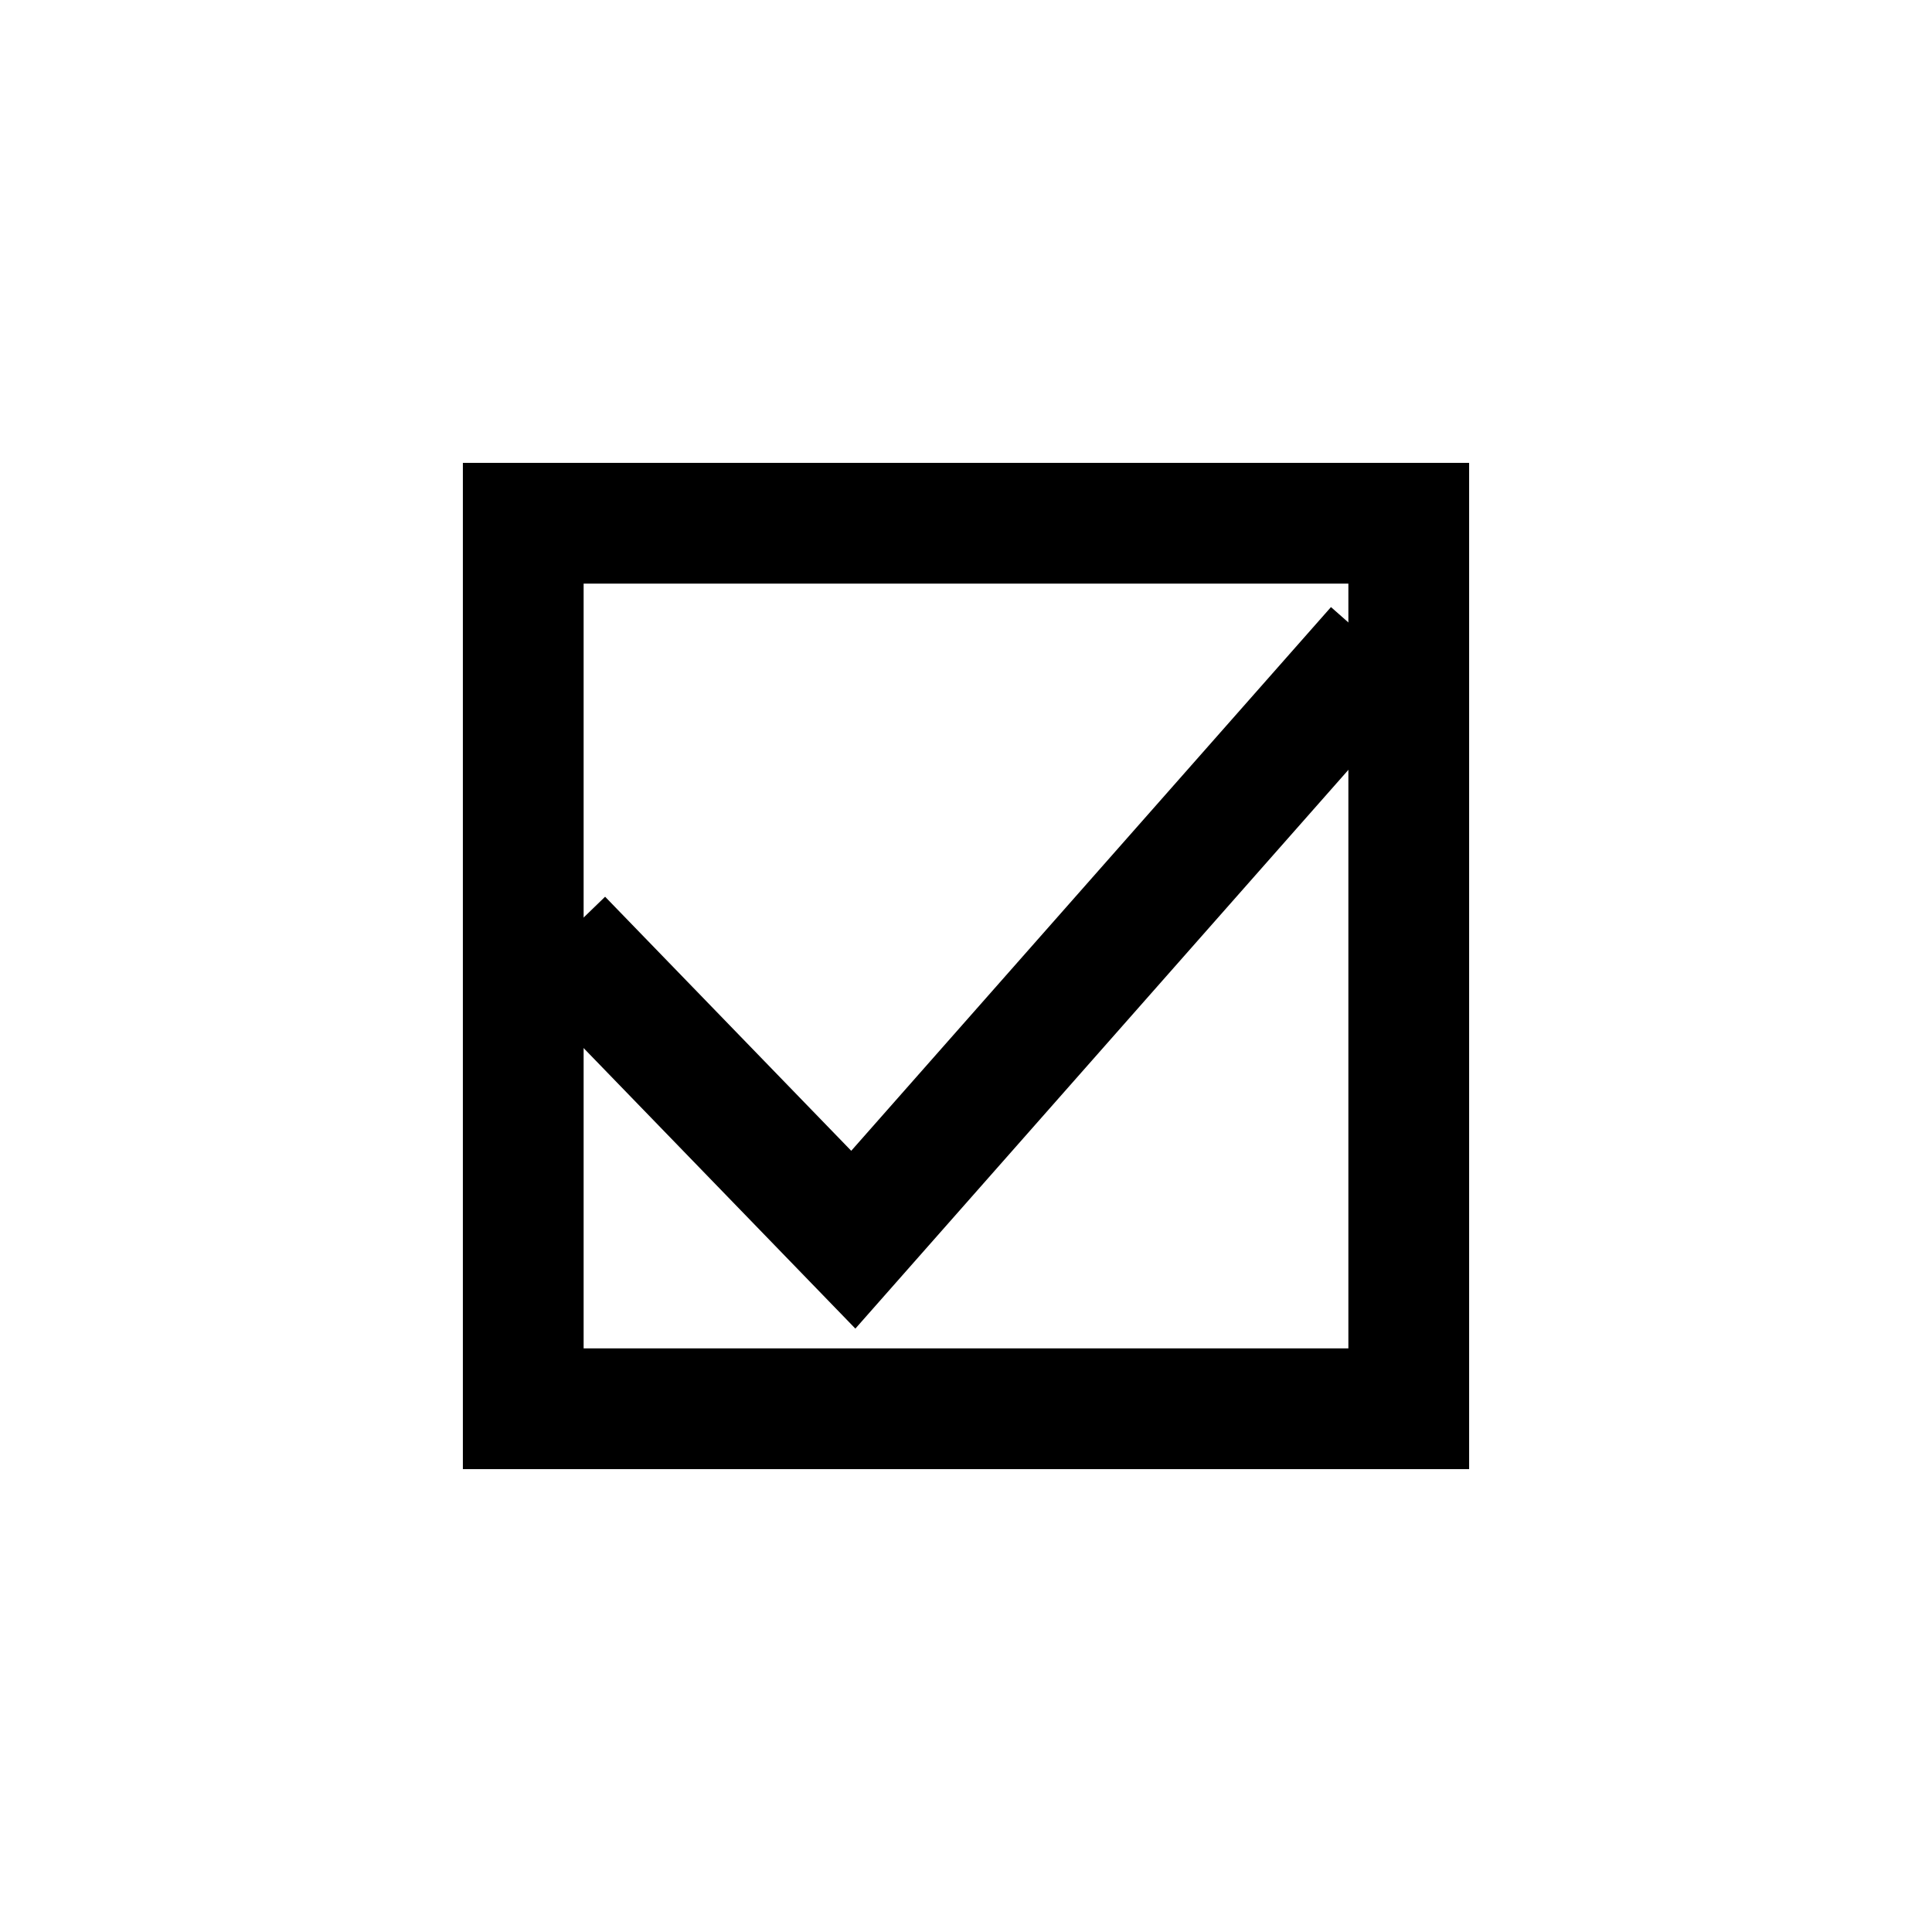
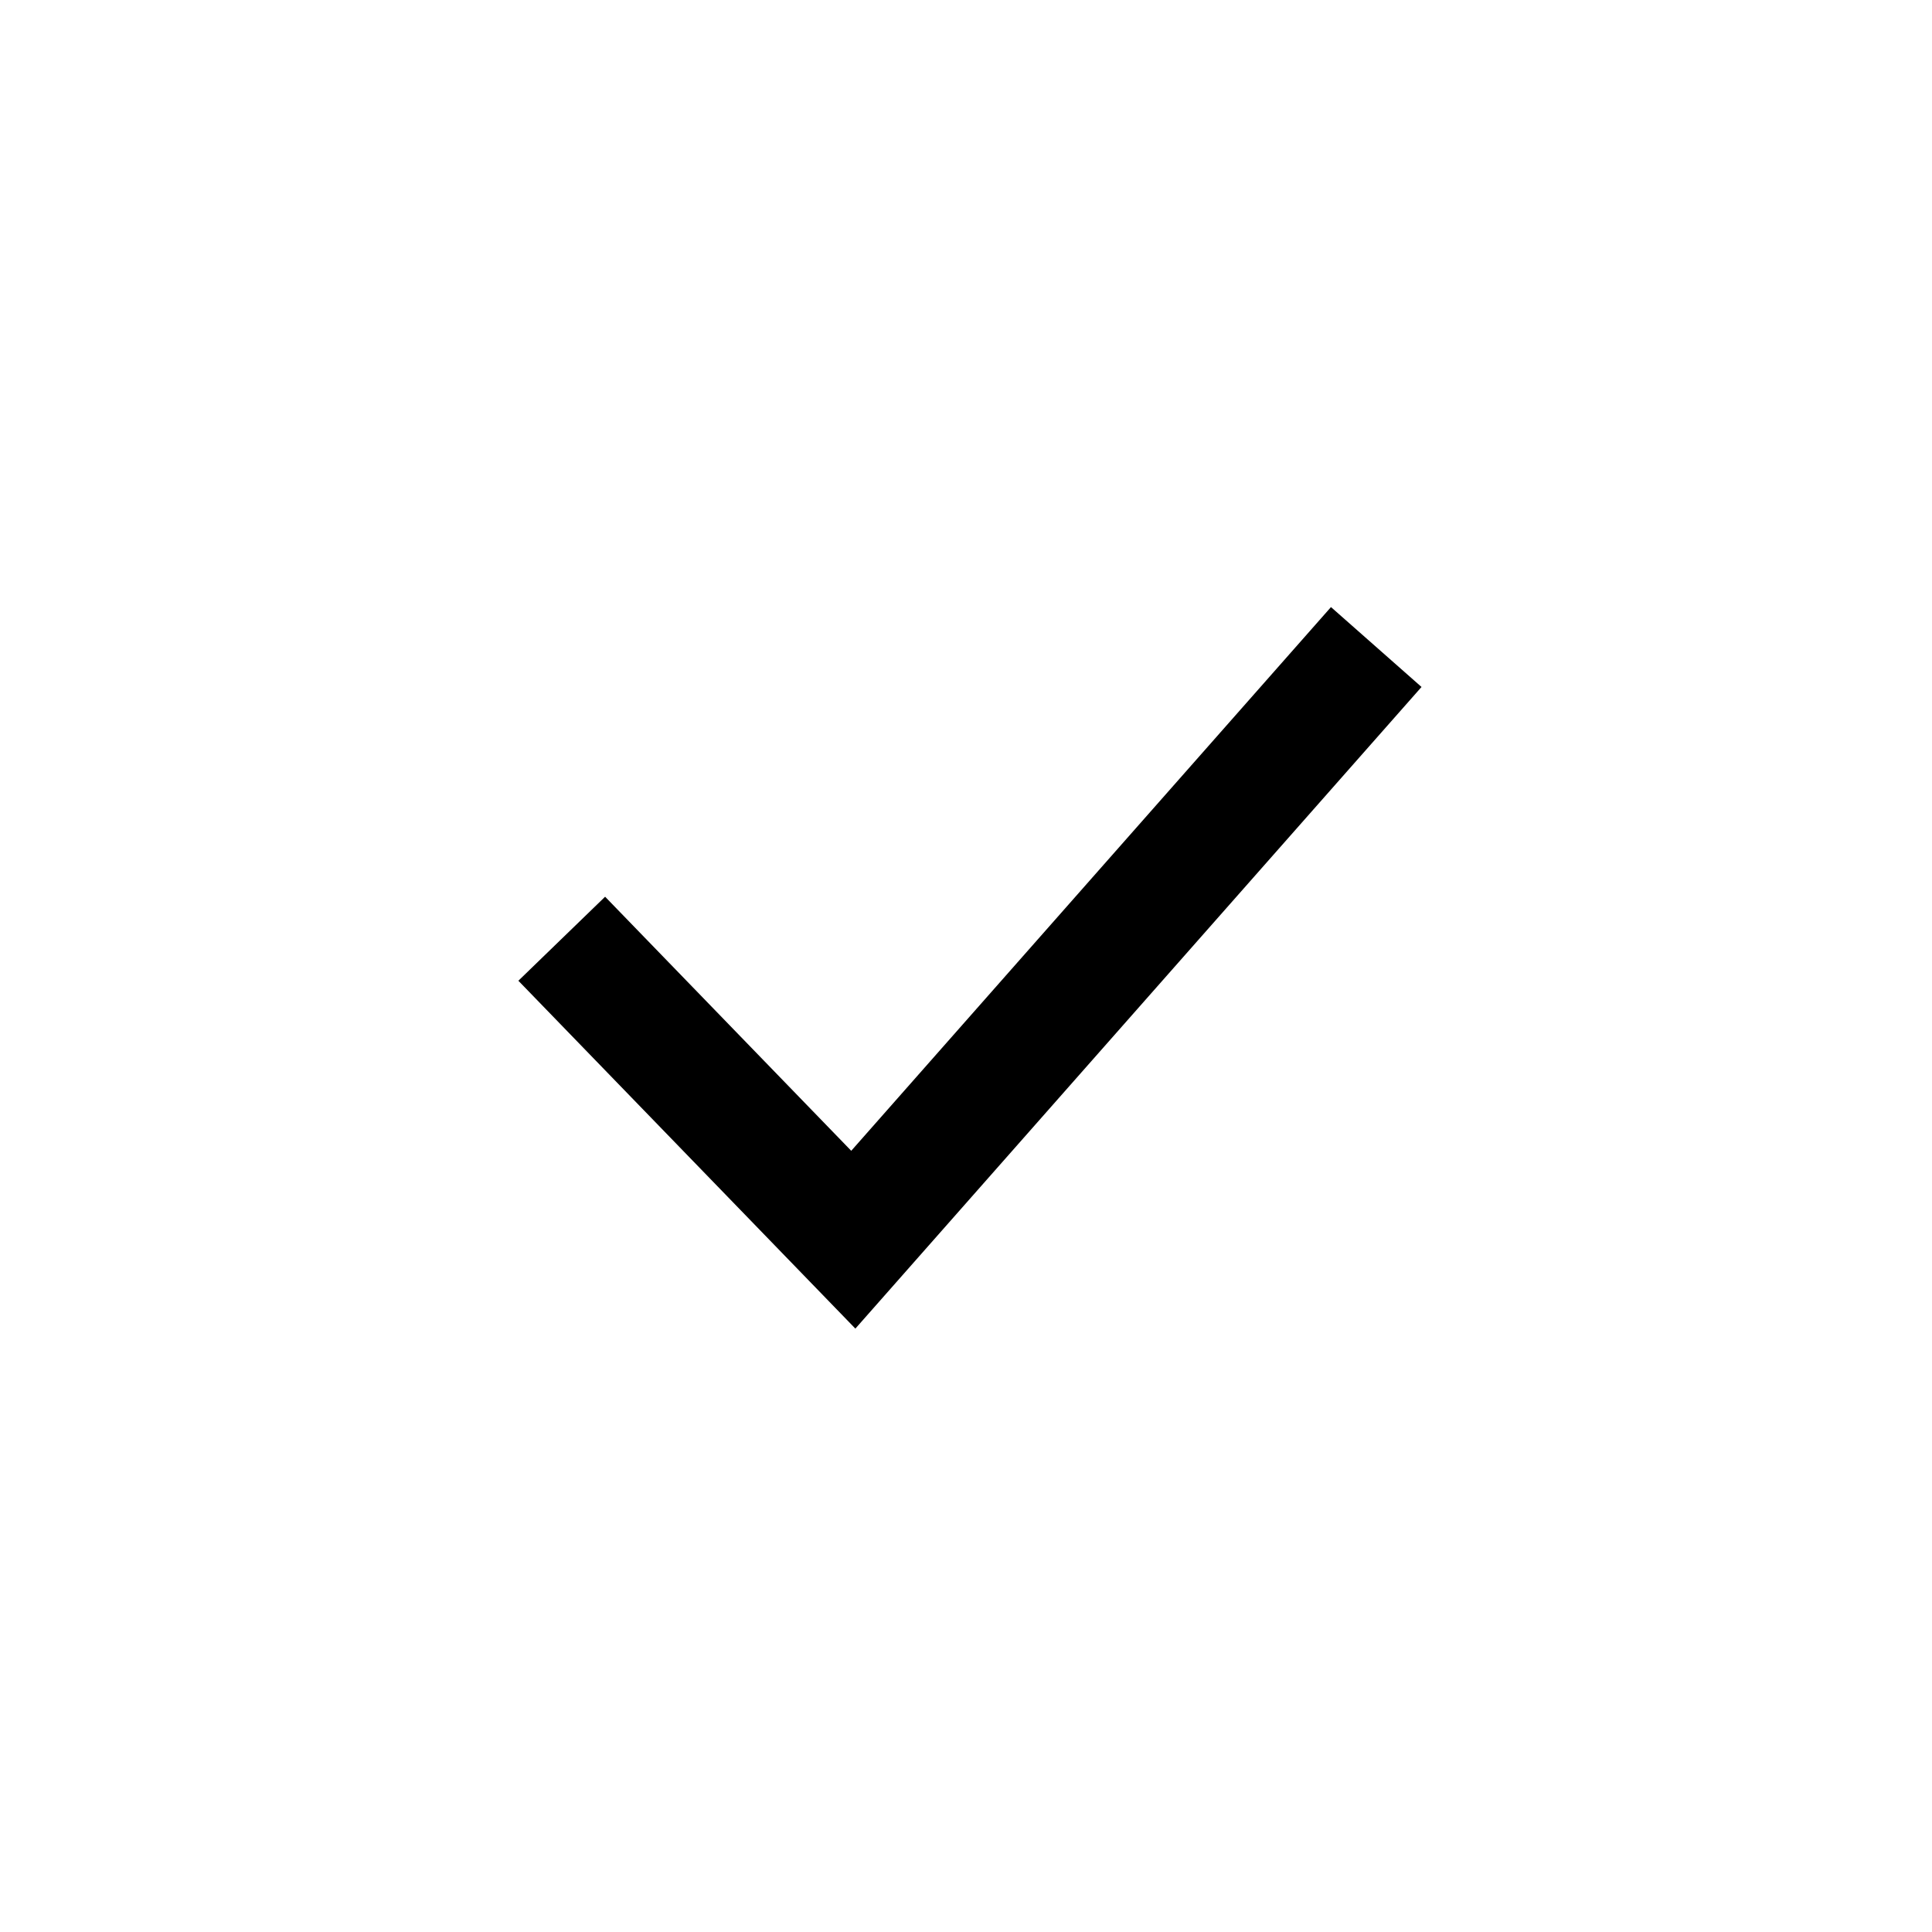
- <svg xmlns="http://www.w3.org/2000/svg" viewBox="0 0 24 24" fill="none" data-pcg-icon="pcg-status-ready" data-pcg-icon-status="STAGED" data-pcg-icon-version="P0.VR.PAGE-CONCEPT-GENERATOR-GROK-ICON-CLEANUP1">
-   <rect x="6.5" y="6.5" width="11" height="11" fill="none" stroke="currentColor" stroke-width="1.5" />
+ <svg xmlns="http://www.w3.org/2000/svg" viewBox="0 0 24 24" fill="none" data-pcg-icon="pcg-status-ready" data-pcg-icon-status="STAGED" data-pcg-icon-version="P0.VR.PAGE-CONCEPT-GENERATOR-GROK-ICON-LABEL-CLEANUP2">
  <path d="M7.5 12.2 10.6 15.4 16.6 8.6" fill="none" stroke="currentColor" stroke-width="1.5" stroke-linecap="square" stroke-linejoin="miter" />
</svg>
